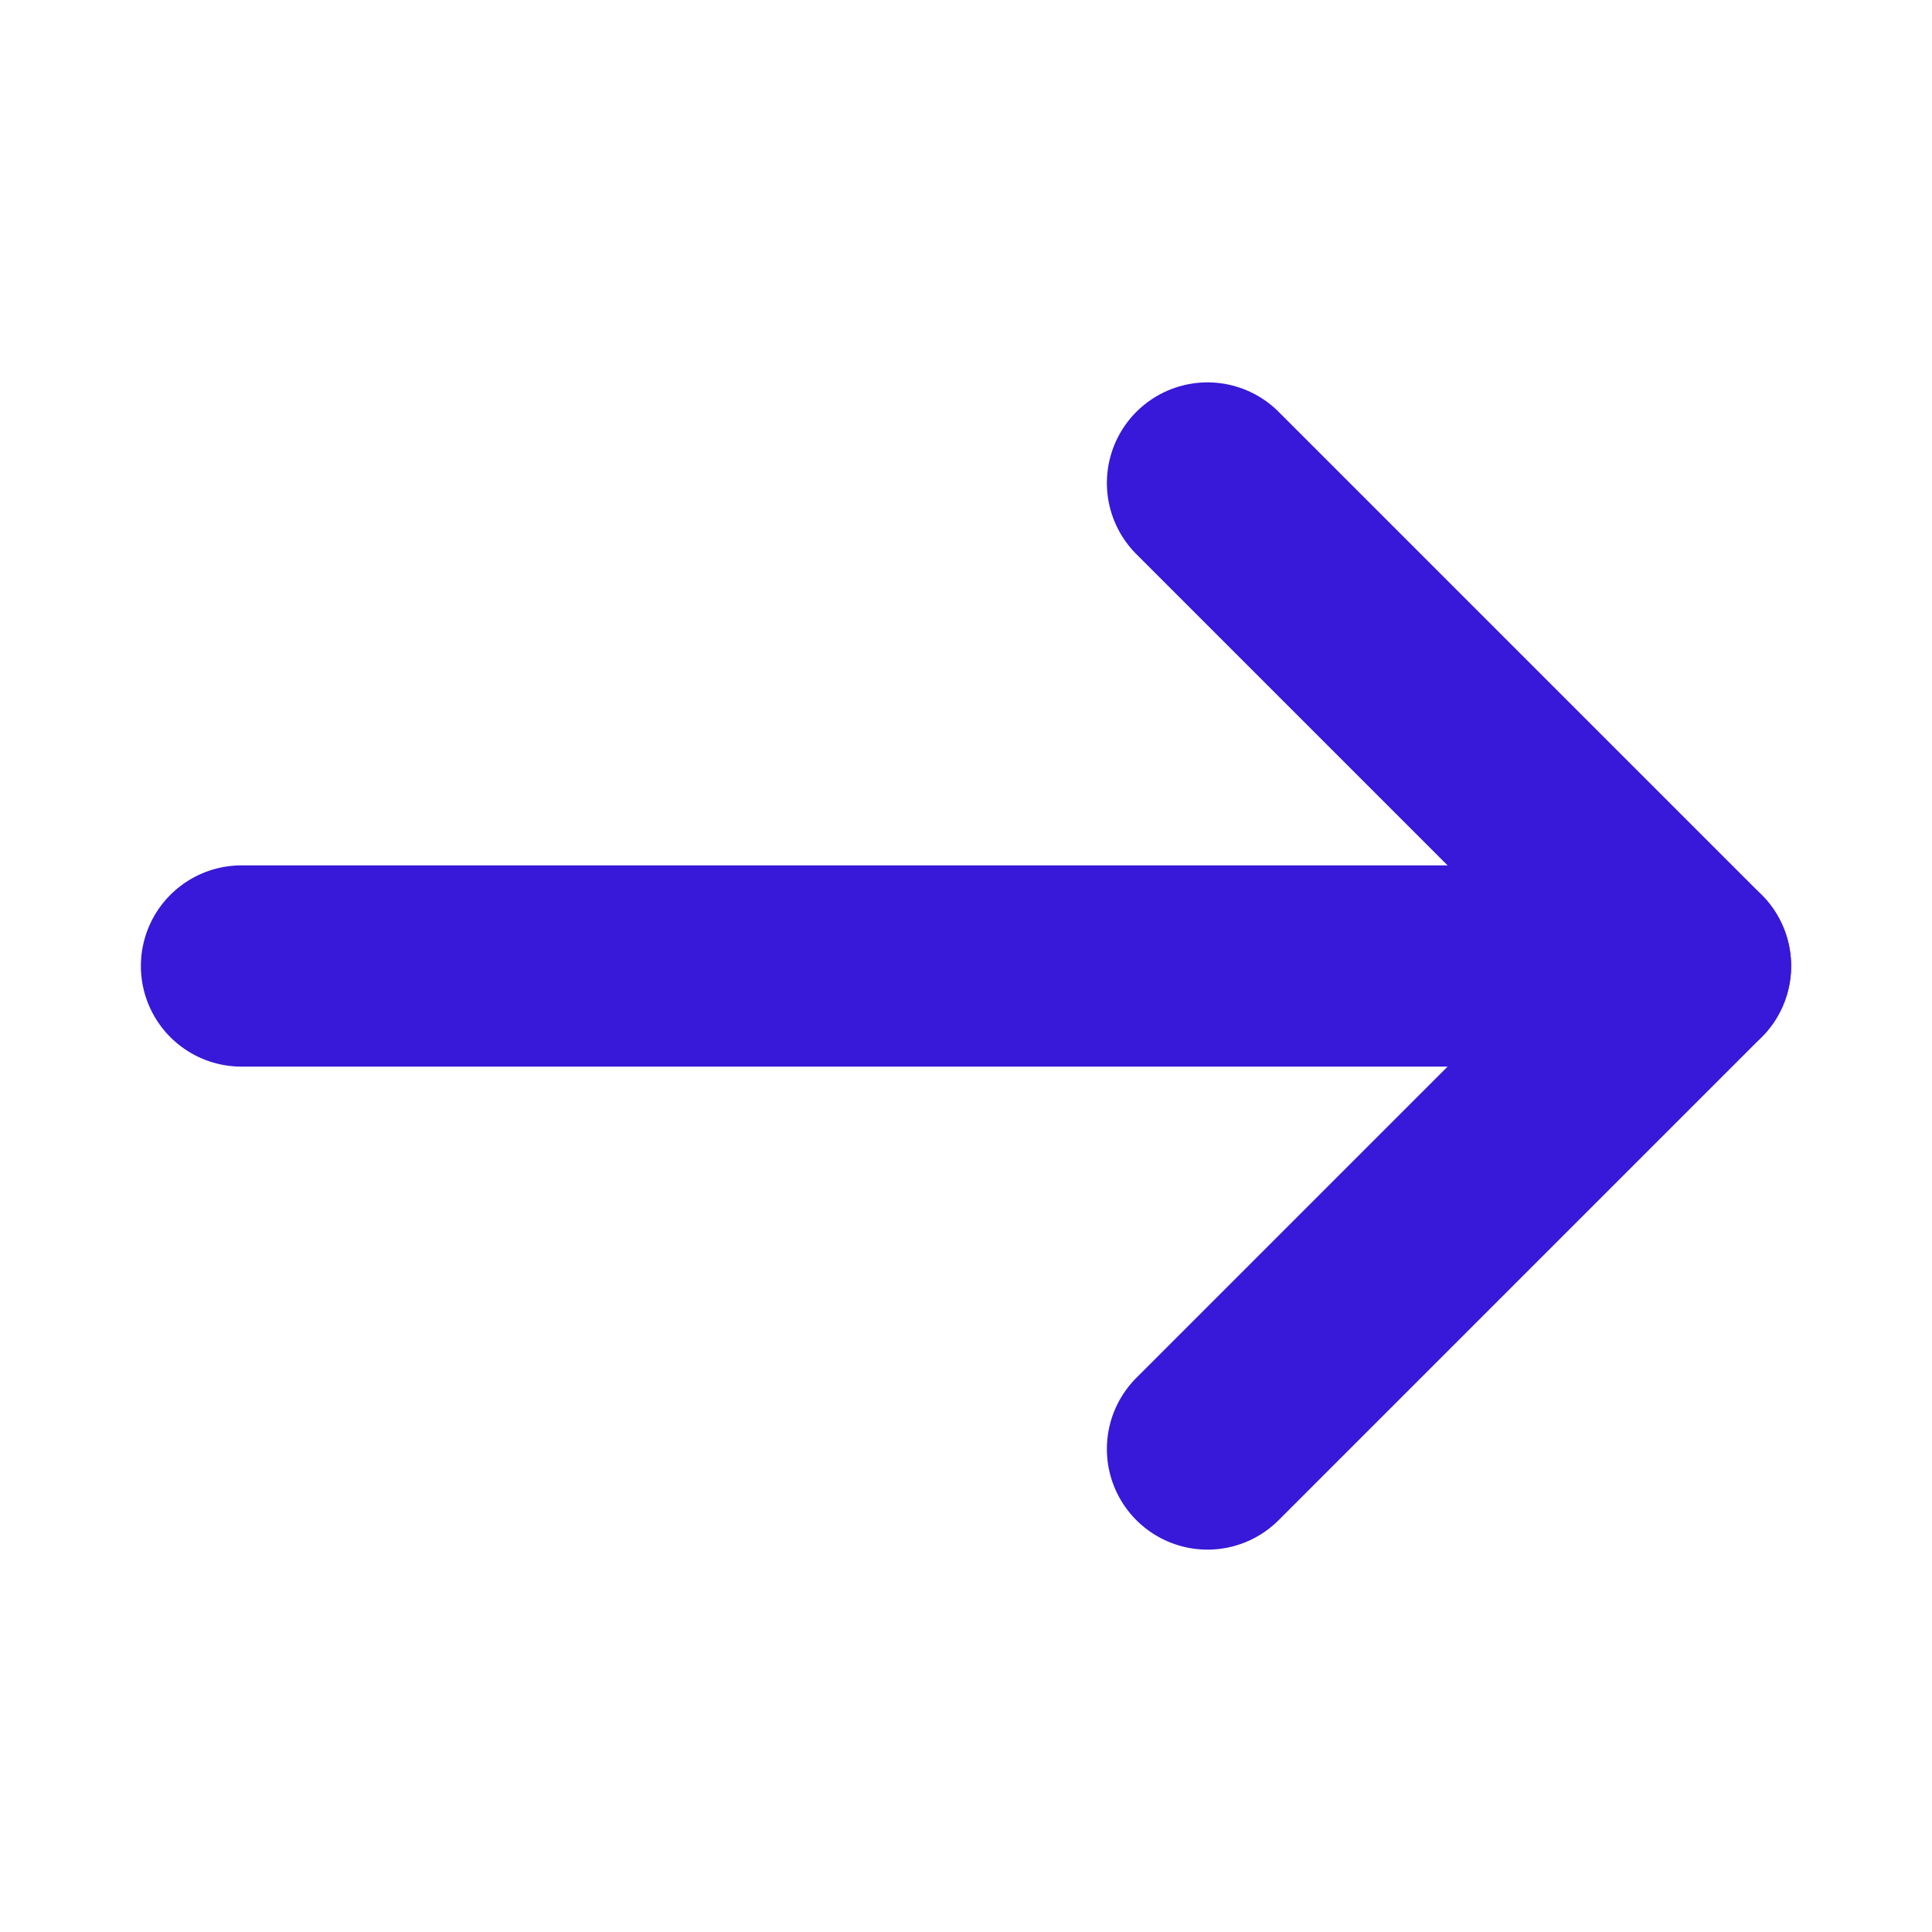
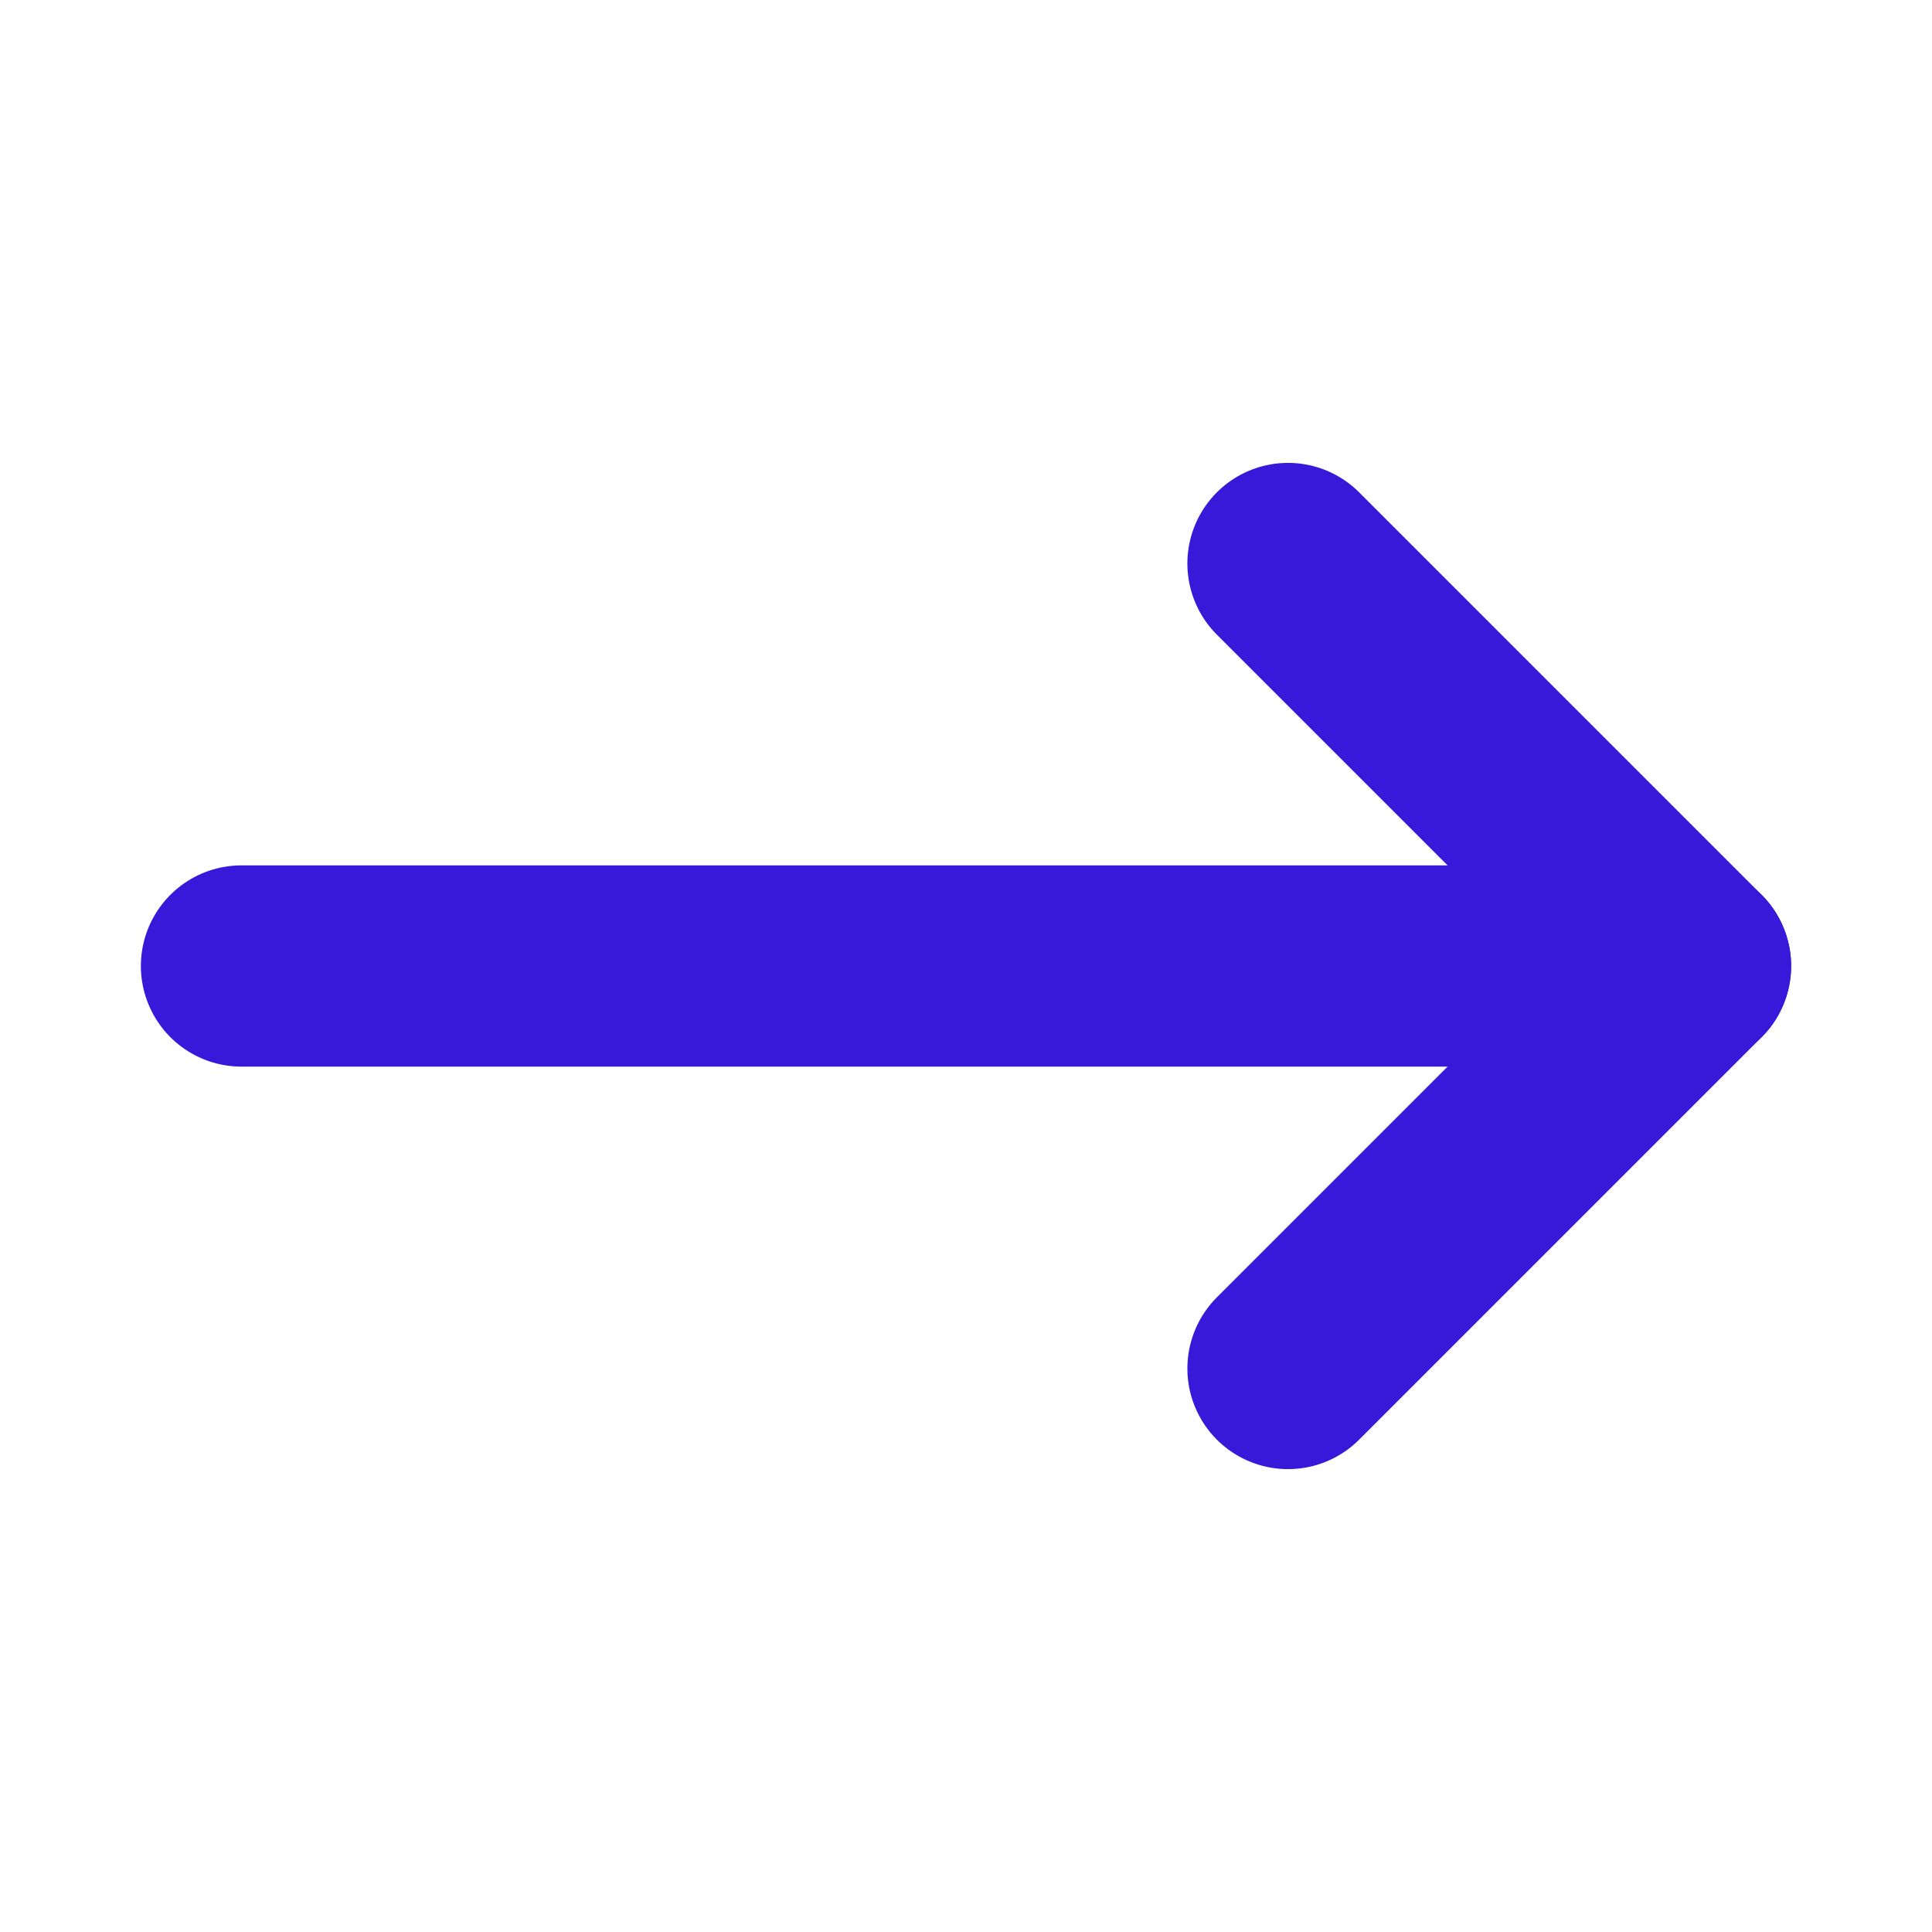
- <svg xmlns="http://www.w3.org/2000/svg" width="21" height="21" fill="none" stroke="#3818d9" stroke-linecap="round" stroke-linejoin="round" stroke-width="2.5" viewBox="0 0 24 24">
-   <path d="M21 12H3" />
-   <path d="m15 6 6 6-6 6" />
+ <svg xmlns="http://www.w3.org/2000/svg" width="19" height="19" fill="none" stroke="#3818d9" stroke-linecap="round" stroke-linejoin="round" stroke-width="2.5" viewBox="0 0 24 24">
+   <path d="M3 12h18" />
+   <path d="m16 7 5 5-5 5" />
</svg>
